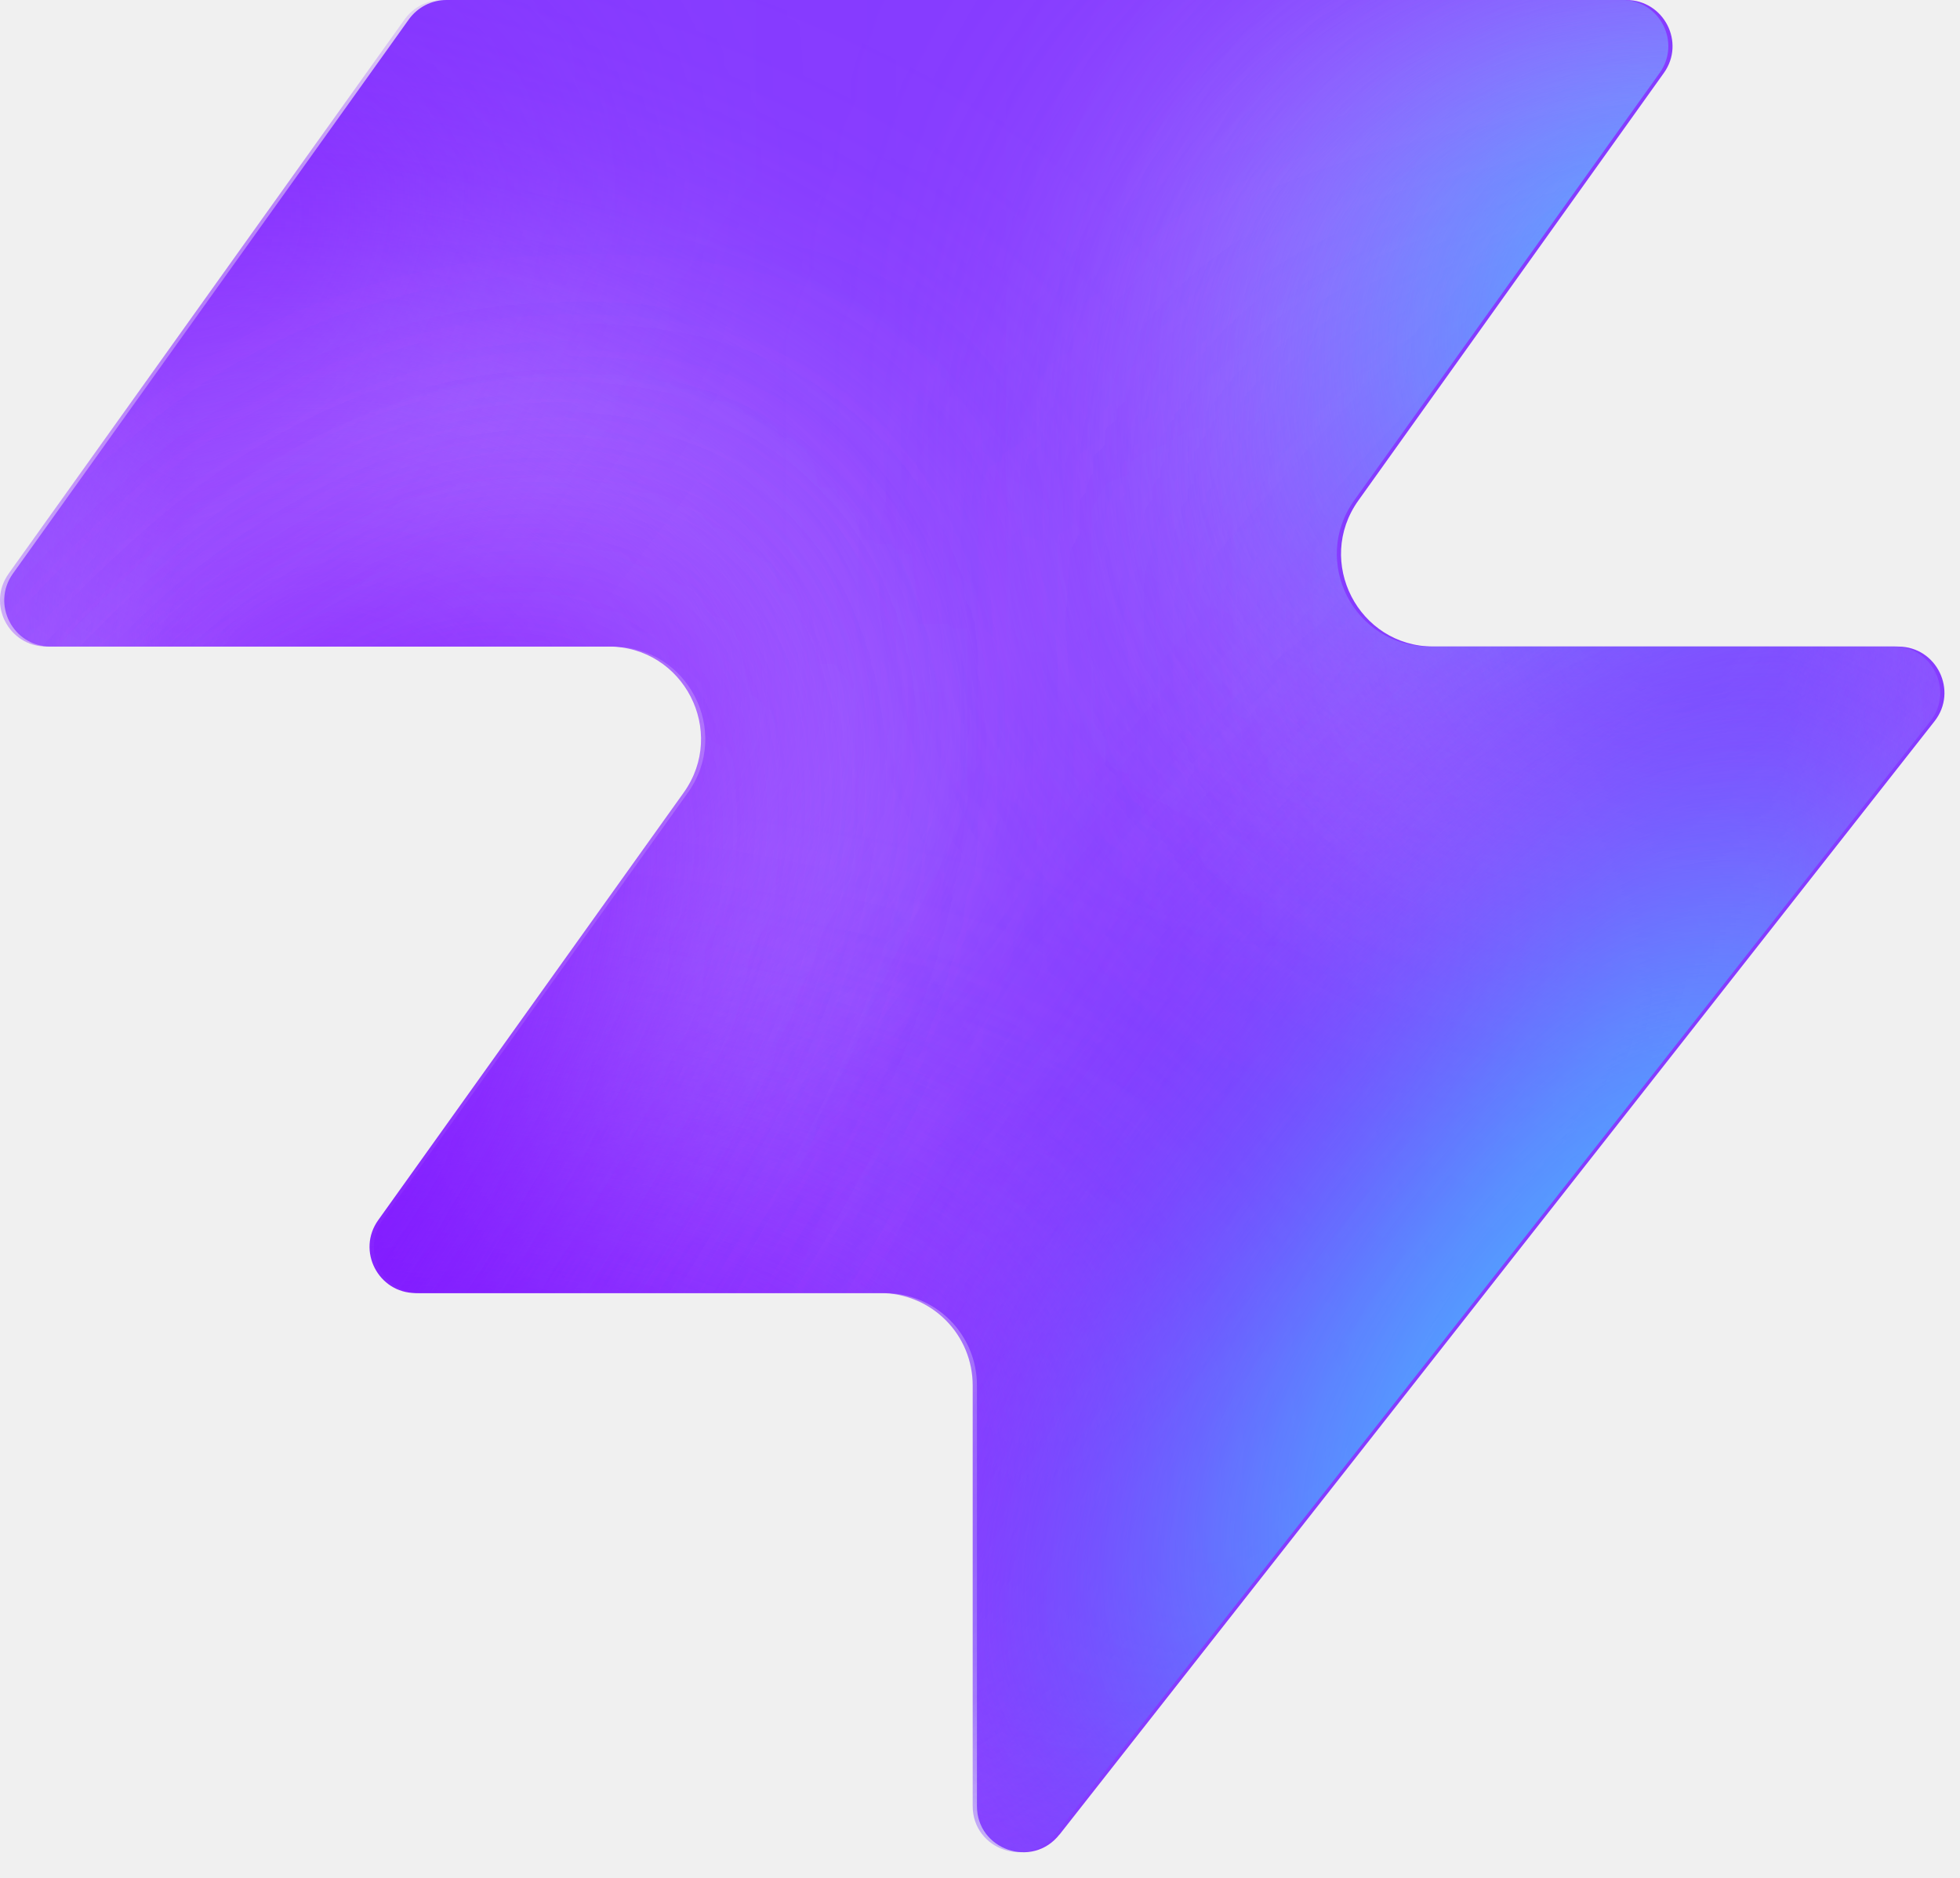
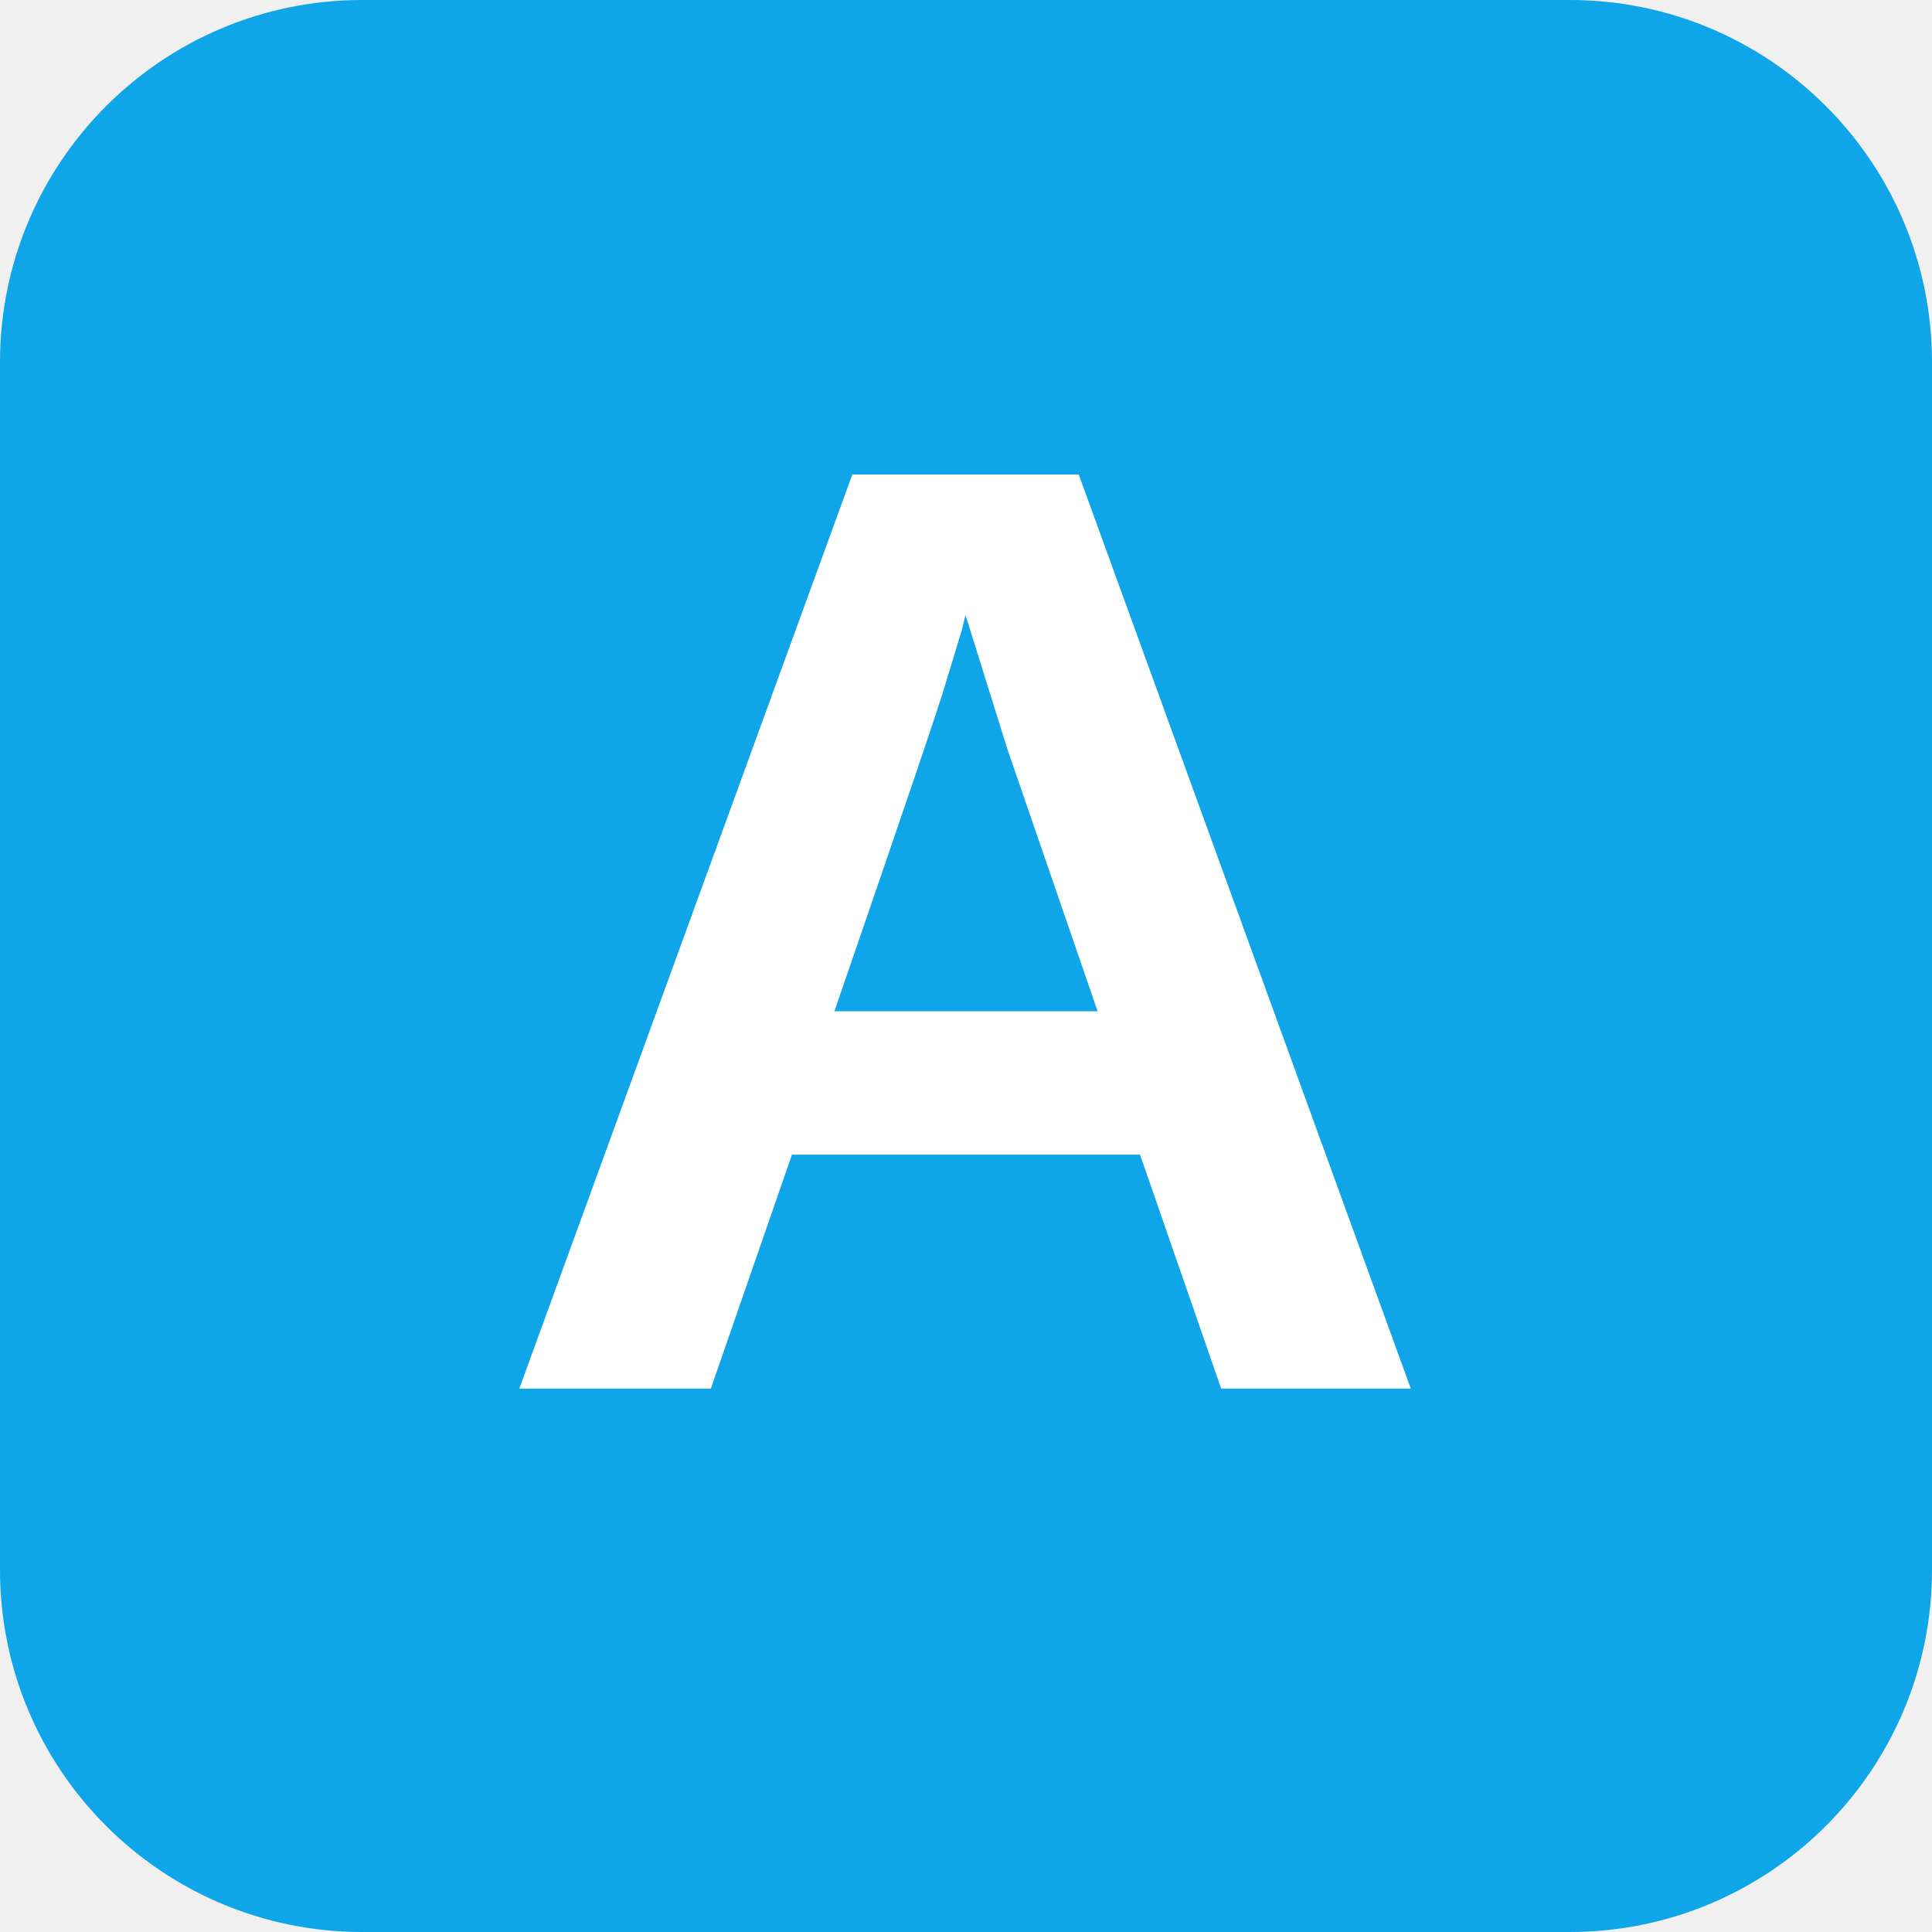
- <svg xmlns="http://www.w3.org/2000/svg" width="48" height="46" fill="none" viewBox="0 0 48 46">
-   <path fill="#863bff" d="M25.946 44.938c-.664.845-2.021.375-2.021-.698V33.937a2.26 2.26 0 0 0-2.262-2.262H10.287c-.92 0-1.456-1.04-.92-1.788l7.48-10.471c1.07-1.497 0-3.578-1.842-3.578H1.237c-.92 0-1.456-1.04-.92-1.788L10.013.474c.214-.297.556-.474.92-.474h28.894c.92 0 1.456 1.04.92 1.788l-7.48 10.471c-1.07 1.498 0 3.579 1.842 3.579h11.377c.943 0 1.473 1.088.89 1.83L25.947 44.94z" style="fill:#863bff;fill:color(display-p3 .525 .23 1);fill-opacity:1" />
-   <mask id="a" width="48" height="46" x="0" y="0" maskUnits="userSpaceOnUse" style="mask-type:alpha">
-     <path fill="#000" d="M25.842 44.938c-.664.844-2.021.375-2.021-.698V33.937a2.26 2.26 0 0 0-2.262-2.262H10.183c-.92 0-1.456-1.04-.92-1.788l7.48-10.471c1.07-1.498 0-3.579-1.842-3.579H1.133c-.92 0-1.456-1.04-.92-1.787L9.91.473c.214-.297.556-.474.92-.474h28.894c.92 0 1.456 1.04.92 1.788l-7.48 10.471c-1.07 1.498 0 3.578 1.842 3.578h11.377c.943 0 1.473 1.088.89 1.832L25.843 44.94z" style="fill:#000;fill-opacity:1" />
-   </mask>
-   <g mask="url(#a)">
-     <g filter="url(#b)">
-       <ellipse cx="5.508" cy="14.704" fill="#ede6ff" rx="5.508" ry="14.704" style="fill:#ede6ff;fill:color(display-p3 .927 .903 1);fill-opacity:1" transform="matrix(.00324 1 1 -.00324 -4.47 31.516)" />
-     </g>
-     <g filter="url(#c)">
-       <ellipse cx="10.399" cy="29.851" fill="#ede6ff" rx="10.399" ry="29.851" style="fill:#ede6ff;fill:color(display-p3 .927 .903 1);fill-opacity:1" transform="matrix(.00324 1 1 -.00324 -39.328 7.883)" />
-     </g>
-     <g filter="url(#d)">
-       <ellipse cx="5.508" cy="30.487" fill="#7e14ff" rx="5.508" ry="30.487" style="fill:#7e14ff;fill:color(display-p3 .492 .077 1);fill-opacity:1" transform="rotate(89.814 -25.913 -14.639)scale(1 -1)" />
-     </g>
-     <g filter="url(#e)">
-       <ellipse cx="5.508" cy="30.599" fill="#7e14ff" rx="5.508" ry="30.599" style="fill:#7e14ff;fill:color(display-p3 .492 .077 1);fill-opacity:1" transform="rotate(89.814 -32.644 -3.334)scale(1 -1)" />
-     </g>
-     <g filter="url(#f)">
-       <ellipse cx="5.508" cy="30.599" fill="#7e14ff" rx="5.508" ry="30.599" style="fill:#7e14ff;fill:color(display-p3 .492 .077 1);fill-opacity:1" transform="matrix(.00324 1 1 -.00324 -34.34 30.47)" />
-     </g>
-     <g filter="url(#g)">
-       <ellipse cx="14.072" cy="22.078" fill="#ede6ff" rx="14.072" ry="22.078" style="fill:#ede6ff;fill:color(display-p3 .927 .903 1);fill-opacity:1" transform="rotate(93.35 24.506 48.493)scale(-1 1)" />
-     </g>
-     <g filter="url(#h)">
-       <ellipse cx="3.47" cy="21.501" fill="#7e14ff" rx="3.47" ry="21.501" style="fill:#7e14ff;fill:color(display-p3 .492 .077 1);fill-opacity:1" transform="rotate(89.009 28.708 47.59)scale(-1 1)" />
-     </g>
-     <g filter="url(#i)">
-       <ellipse cx="3.47" cy="21.501" fill="#7e14ff" rx="3.47" ry="21.501" style="fill:#7e14ff;fill:color(display-p3 .492 .077 1);fill-opacity:1" transform="rotate(89.009 28.708 47.59)scale(-1 1)" />
-     </g>
-     <g filter="url(#j)">
-       <ellipse cx=".387" cy="8.972" fill="#7e14ff" rx="4.407" ry="29.108" style="fill:#7e14ff;fill:color(display-p3 .492 .077 1);fill-opacity:1" transform="rotate(39.51 .387 8.972)" />
-     </g>
-     <g filter="url(#k)">
-       <ellipse cx="47.523" cy="-6.092" fill="#7e14ff" rx="4.407" ry="29.108" style="fill:#7e14ff;fill:color(display-p3 .492 .077 1);fill-opacity:1" transform="rotate(37.892 47.523 -6.092)" />
-     </g>
-     <g filter="url(#l)">
-       <ellipse cx="41.412" cy="6.333" fill="#47bfff" rx="5.971" ry="9.665" style="fill:#47bfff;fill:color(display-p3 .28 .748 1);fill-opacity:1" transform="rotate(37.892 41.412 6.333)" />
-     </g>
-     <g filter="url(#m)">
-       <ellipse cx="-1.879" cy="38.332" fill="#7e14ff" rx="4.407" ry="29.108" style="fill:#7e14ff;fill:color(display-p3 .492 .077 1);fill-opacity:1" transform="rotate(37.892 -1.88 38.332)" />
-     </g>
-     <g filter="url(#n)">
-       <ellipse cx="-1.879" cy="38.332" fill="#7e14ff" rx="4.407" ry="29.108" style="fill:#7e14ff;fill:color(display-p3 .492 .077 1);fill-opacity:1" transform="rotate(37.892 -1.88 38.332)" />
-     </g>
-     <g filter="url(#o)">
-       <ellipse cx="35.651" cy="29.907" fill="#7e14ff" rx="4.407" ry="29.108" style="fill:#7e14ff;fill:color(display-p3 .492 .077 1);fill-opacity:1" transform="rotate(37.892 35.651 29.907)" />
-     </g>
-     <g filter="url(#p)">
-       <ellipse cx="38.418" cy="32.4" fill="#47bfff" rx="5.971" ry="15.297" style="fill:#47bfff;fill:color(display-p3 .28 .748 1);fill-opacity:1" transform="rotate(37.892 38.418 32.4)" />
-     </g>
-   </g>
-   <defs>
-     <filter id="b" width="60.045" height="41.654" x="-19.77" y="16.149" color-interpolation-filters="sRGB" filterUnits="userSpaceOnUse">
-       <feFlood flood-opacity="0" result="BackgroundImageFix" />
-       <feBlend in="SourceGraphic" in2="BackgroundImageFix" result="shape" />
-       <feGaussianBlur result="effect1_foregroundBlur_2002_17158" stdDeviation="7.659" />
-     </filter>
-     <filter id="c" width="90.34" height="51.437" x="-54.613" y="-7.533" color-interpolation-filters="sRGB" filterUnits="userSpaceOnUse">
-       <feFlood flood-opacity="0" result="BackgroundImageFix" />
-       <feBlend in="SourceGraphic" in2="BackgroundImageFix" result="shape" />
-       <feGaussianBlur result="effect1_foregroundBlur_2002_17158" stdDeviation="7.659" />
-     </filter>
-     <filter id="d" width="79.355" height="29.4" x="-49.64" y="2.03" color-interpolation-filters="sRGB" filterUnits="userSpaceOnUse">
-       <feFlood flood-opacity="0" result="BackgroundImageFix" />
-       <feBlend in="SourceGraphic" in2="BackgroundImageFix" result="shape" />
-       <feGaussianBlur result="effect1_foregroundBlur_2002_17158" stdDeviation="4.596" />
-     </filter>
-     <filter id="e" width="79.579" height="29.4" x="-45.045" y="20.029" color-interpolation-filters="sRGB" filterUnits="userSpaceOnUse">
-       <feFlood flood-opacity="0" result="BackgroundImageFix" />
-       <feBlend in="SourceGraphic" in2="BackgroundImageFix" result="shape" />
-       <feGaussianBlur result="effect1_foregroundBlur_2002_17158" stdDeviation="4.596" />
-     </filter>
-     <filter id="f" width="79.579" height="29.4" x="-43.513" y="21.178" color-interpolation-filters="sRGB" filterUnits="userSpaceOnUse">
-       <feFlood flood-opacity="0" result="BackgroundImageFix" />
-       <feBlend in="SourceGraphic" in2="BackgroundImageFix" result="shape" />
-       <feGaussianBlur result="effect1_foregroundBlur_2002_17158" stdDeviation="4.596" />
-     </filter>
-     <filter id="g" width="74.749" height="58.852" x="15.756" y="-17.901" color-interpolation-filters="sRGB" filterUnits="userSpaceOnUse">
-       <feFlood flood-opacity="0" result="BackgroundImageFix" />
-       <feBlend in="SourceGraphic" in2="BackgroundImageFix" result="shape" />
-       <feGaussianBlur result="effect1_foregroundBlur_2002_17158" stdDeviation="7.659" />
-     </filter>
-     <filter id="h" width="61.377" height="25.362" x="23.548" y="2.284" color-interpolation-filters="sRGB" filterUnits="userSpaceOnUse">
-       <feFlood flood-opacity="0" result="BackgroundImageFix" />
-       <feBlend in="SourceGraphic" in2="BackgroundImageFix" result="shape" />
-       <feGaussianBlur result="effect1_foregroundBlur_2002_17158" stdDeviation="4.596" />
-     </filter>
-     <filter id="i" width="61.377" height="25.362" x="23.548" y="2.284" color-interpolation-filters="sRGB" filterUnits="userSpaceOnUse">
-       <feFlood flood-opacity="0" result="BackgroundImageFix" />
-       <feBlend in="SourceGraphic" in2="BackgroundImageFix" result="shape" />
-       <feGaussianBlur result="effect1_foregroundBlur_2002_17158" stdDeviation="4.596" />
-     </filter>
-     <filter id="j" width="56.045" height="63.649" x="-27.636" y="-22.853" color-interpolation-filters="sRGB" filterUnits="userSpaceOnUse">
-       <feFlood flood-opacity="0" result="BackgroundImageFix" />
-       <feBlend in="SourceGraphic" in2="BackgroundImageFix" result="shape" />
-       <feGaussianBlur result="effect1_foregroundBlur_2002_17158" stdDeviation="4.596" />
-     </filter>
-     <filter id="k" width="54.814" height="64.646" x="20.116" y="-38.415" color-interpolation-filters="sRGB" filterUnits="userSpaceOnUse">
-       <feFlood flood-opacity="0" result="BackgroundImageFix" />
-       <feBlend in="SourceGraphic" in2="BackgroundImageFix" result="shape" />
-       <feGaussianBlur result="effect1_foregroundBlur_2002_17158" stdDeviation="4.596" />
-     </filter>
-     <filter id="l" width="33.541" height="35.313" x="24.641" y="-11.323" color-interpolation-filters="sRGB" filterUnits="userSpaceOnUse">
-       <feFlood flood-opacity="0" result="BackgroundImageFix" />
-       <feBlend in="SourceGraphic" in2="BackgroundImageFix" result="shape" />
-       <feGaussianBlur result="effect1_foregroundBlur_2002_17158" stdDeviation="4.596" />
-     </filter>
-     <filter id="m" width="54.814" height="64.646" x="-29.286" y="6.009" color-interpolation-filters="sRGB" filterUnits="userSpaceOnUse">
-       <feFlood flood-opacity="0" result="BackgroundImageFix" />
-       <feBlend in="SourceGraphic" in2="BackgroundImageFix" result="shape" />
-       <feGaussianBlur result="effect1_foregroundBlur_2002_17158" stdDeviation="4.596" />
-     </filter>
-     <filter id="n" width="54.814" height="64.646" x="-29.286" y="6.009" color-interpolation-filters="sRGB" filterUnits="userSpaceOnUse">
-       <feFlood flood-opacity="0" result="BackgroundImageFix" />
-       <feBlend in="SourceGraphic" in2="BackgroundImageFix" result="shape" />
-       <feGaussianBlur result="effect1_foregroundBlur_2002_17158" stdDeviation="4.596" />
-     </filter>
-     <filter id="o" width="54.814" height="64.646" x="8.244" y="-2.416" color-interpolation-filters="sRGB" filterUnits="userSpaceOnUse">
-       <feFlood flood-opacity="0" result="BackgroundImageFix" />
-       <feBlend in="SourceGraphic" in2="BackgroundImageFix" result="shape" />
-       <feGaussianBlur result="effect1_foregroundBlur_2002_17158" stdDeviation="4.596" />
-     </filter>
-     <filter id="p" width="39.409" height="43.623" x="18.713" y="10.588" color-interpolation-filters="sRGB" filterUnits="userSpaceOnUse">
-       <feFlood flood-opacity="0" result="BackgroundImageFix" />
-       <feBlend in="SourceGraphic" in2="BackgroundImageFix" result="shape" />
-       <feGaussianBlur result="effect1_foregroundBlur_2002_17158" stdDeviation="4.596" />
-     </filter>
-   </defs>
+ <svg xmlns="http://www.w3.org/2000/svg" viewBox="0 0 32 32">
+   <rect width="32" height="32" rx="6" fill="#0ea5e9" />
+   <text x="16" y="23" text-anchor="middle" font-family="Arial, sans-serif" font-size="22" font-weight="bold" fill="white">A</text>
</svg>
